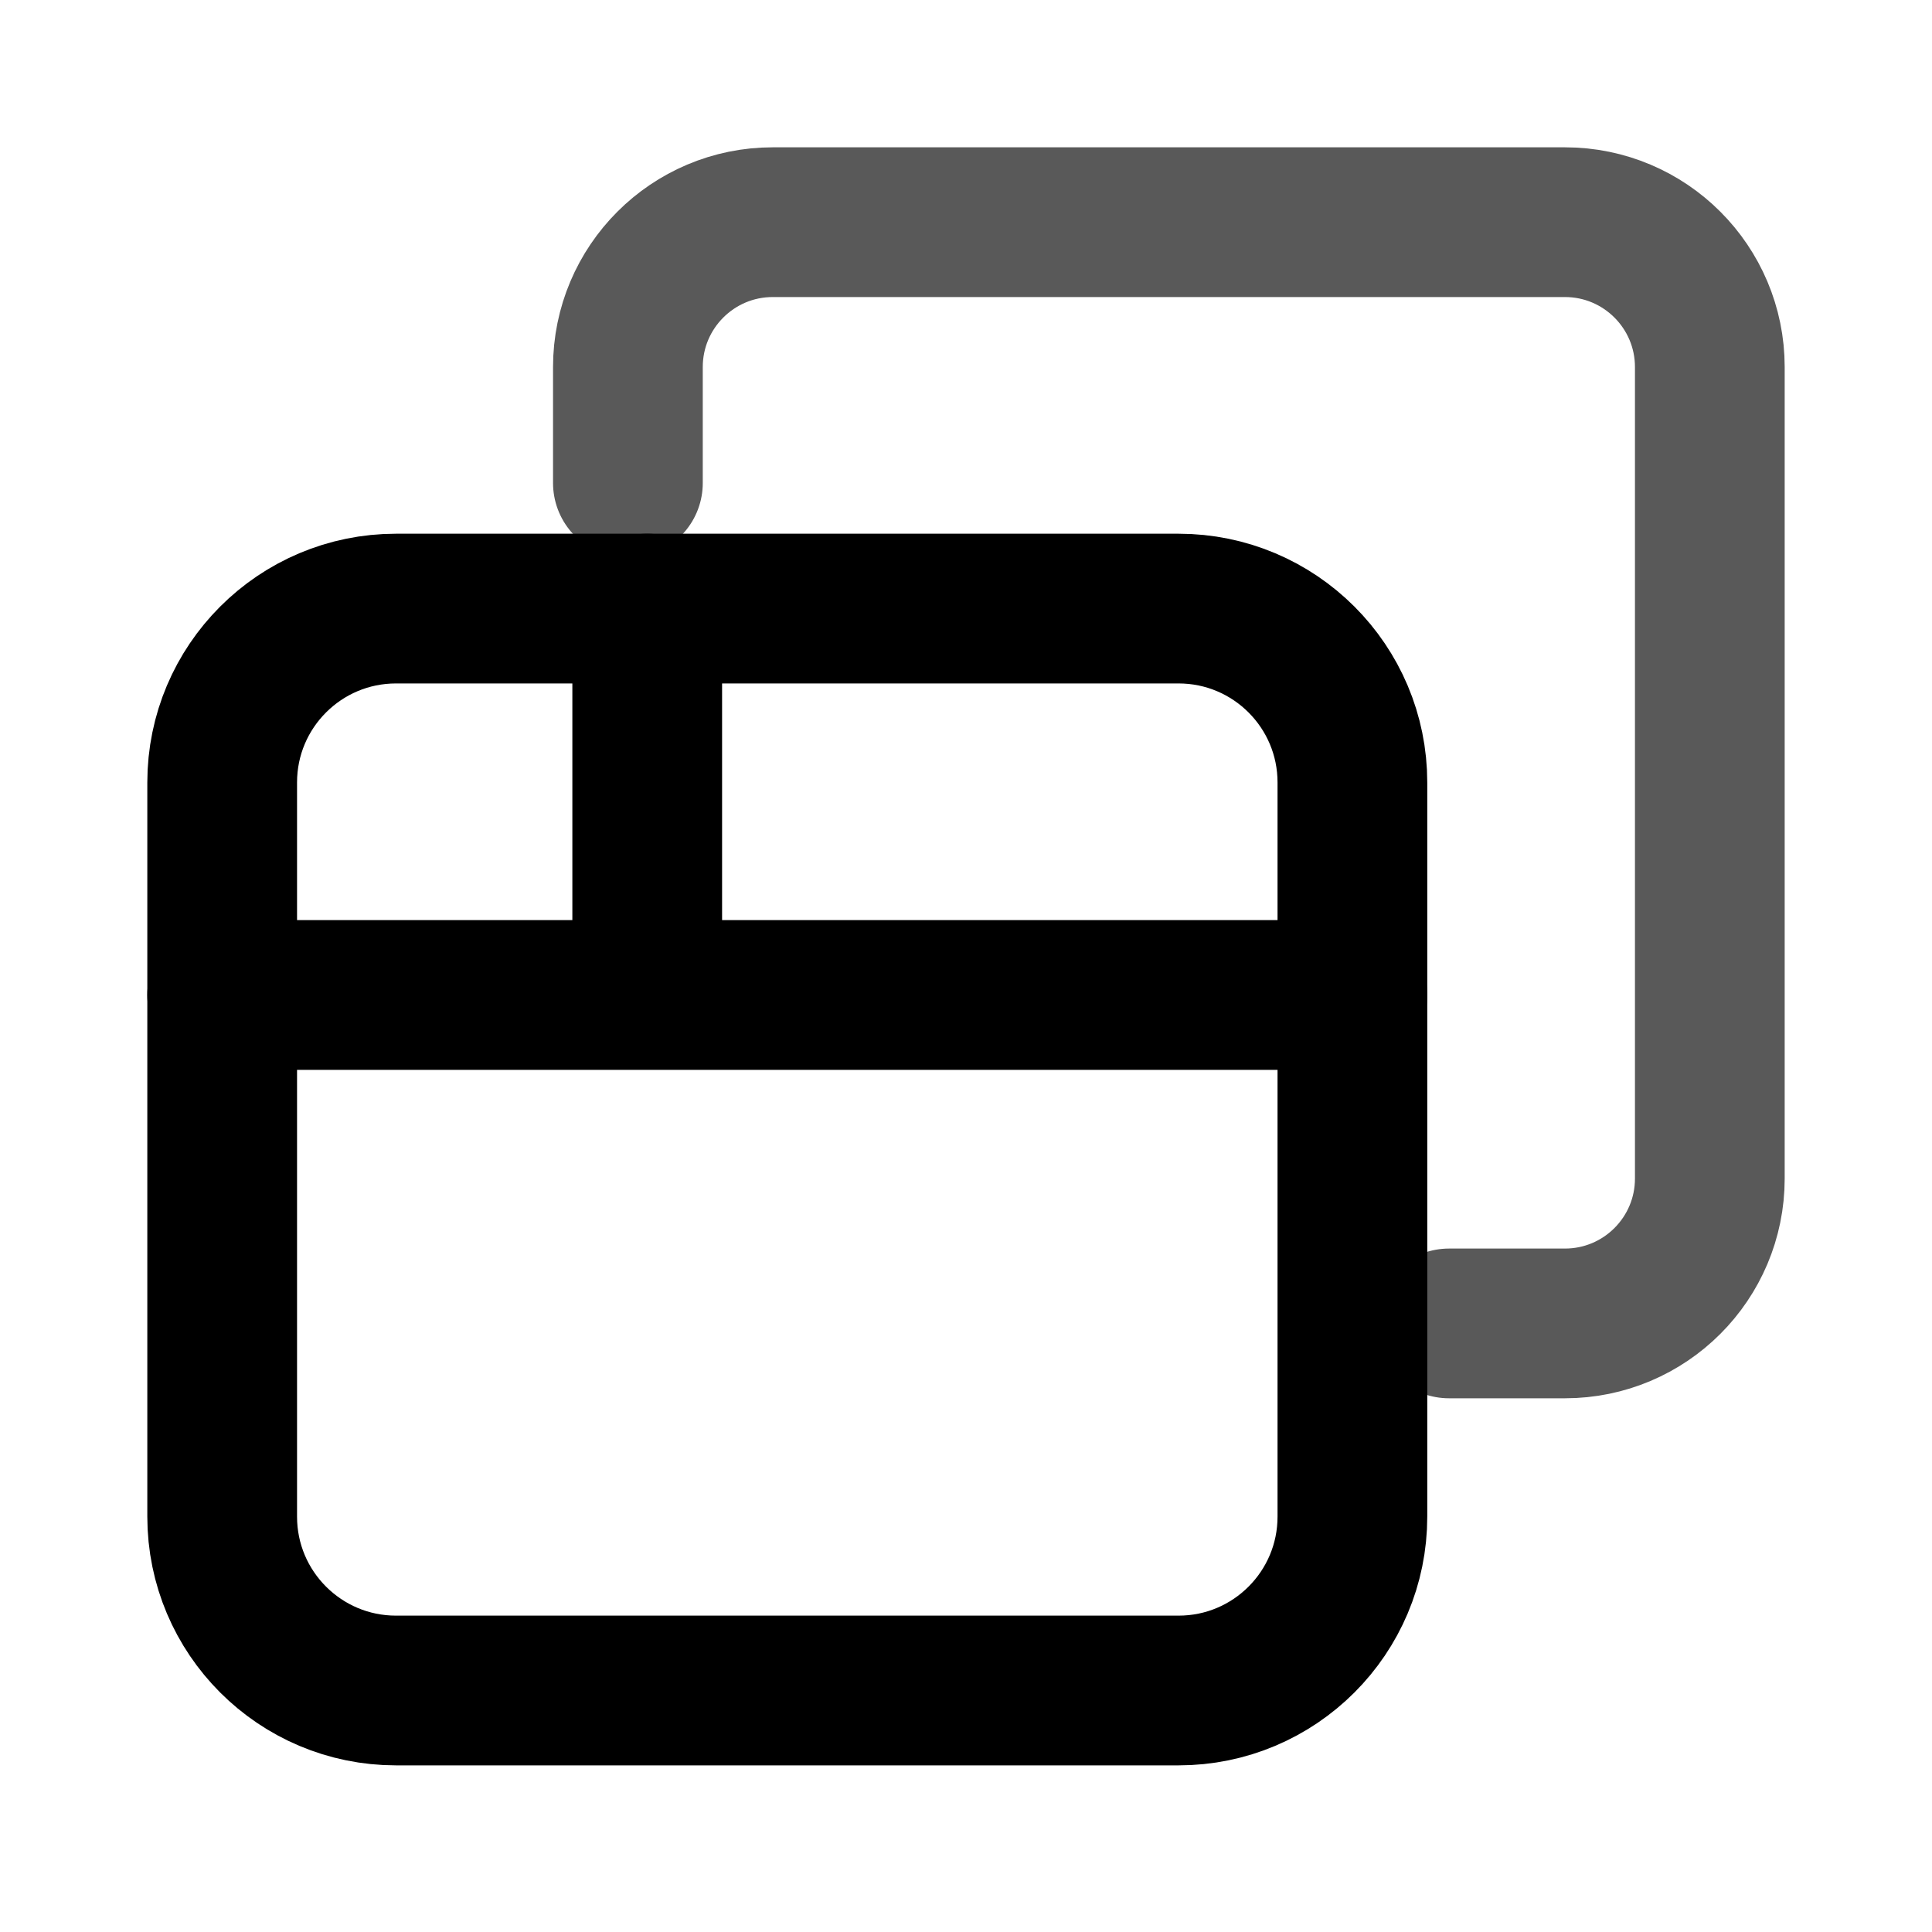
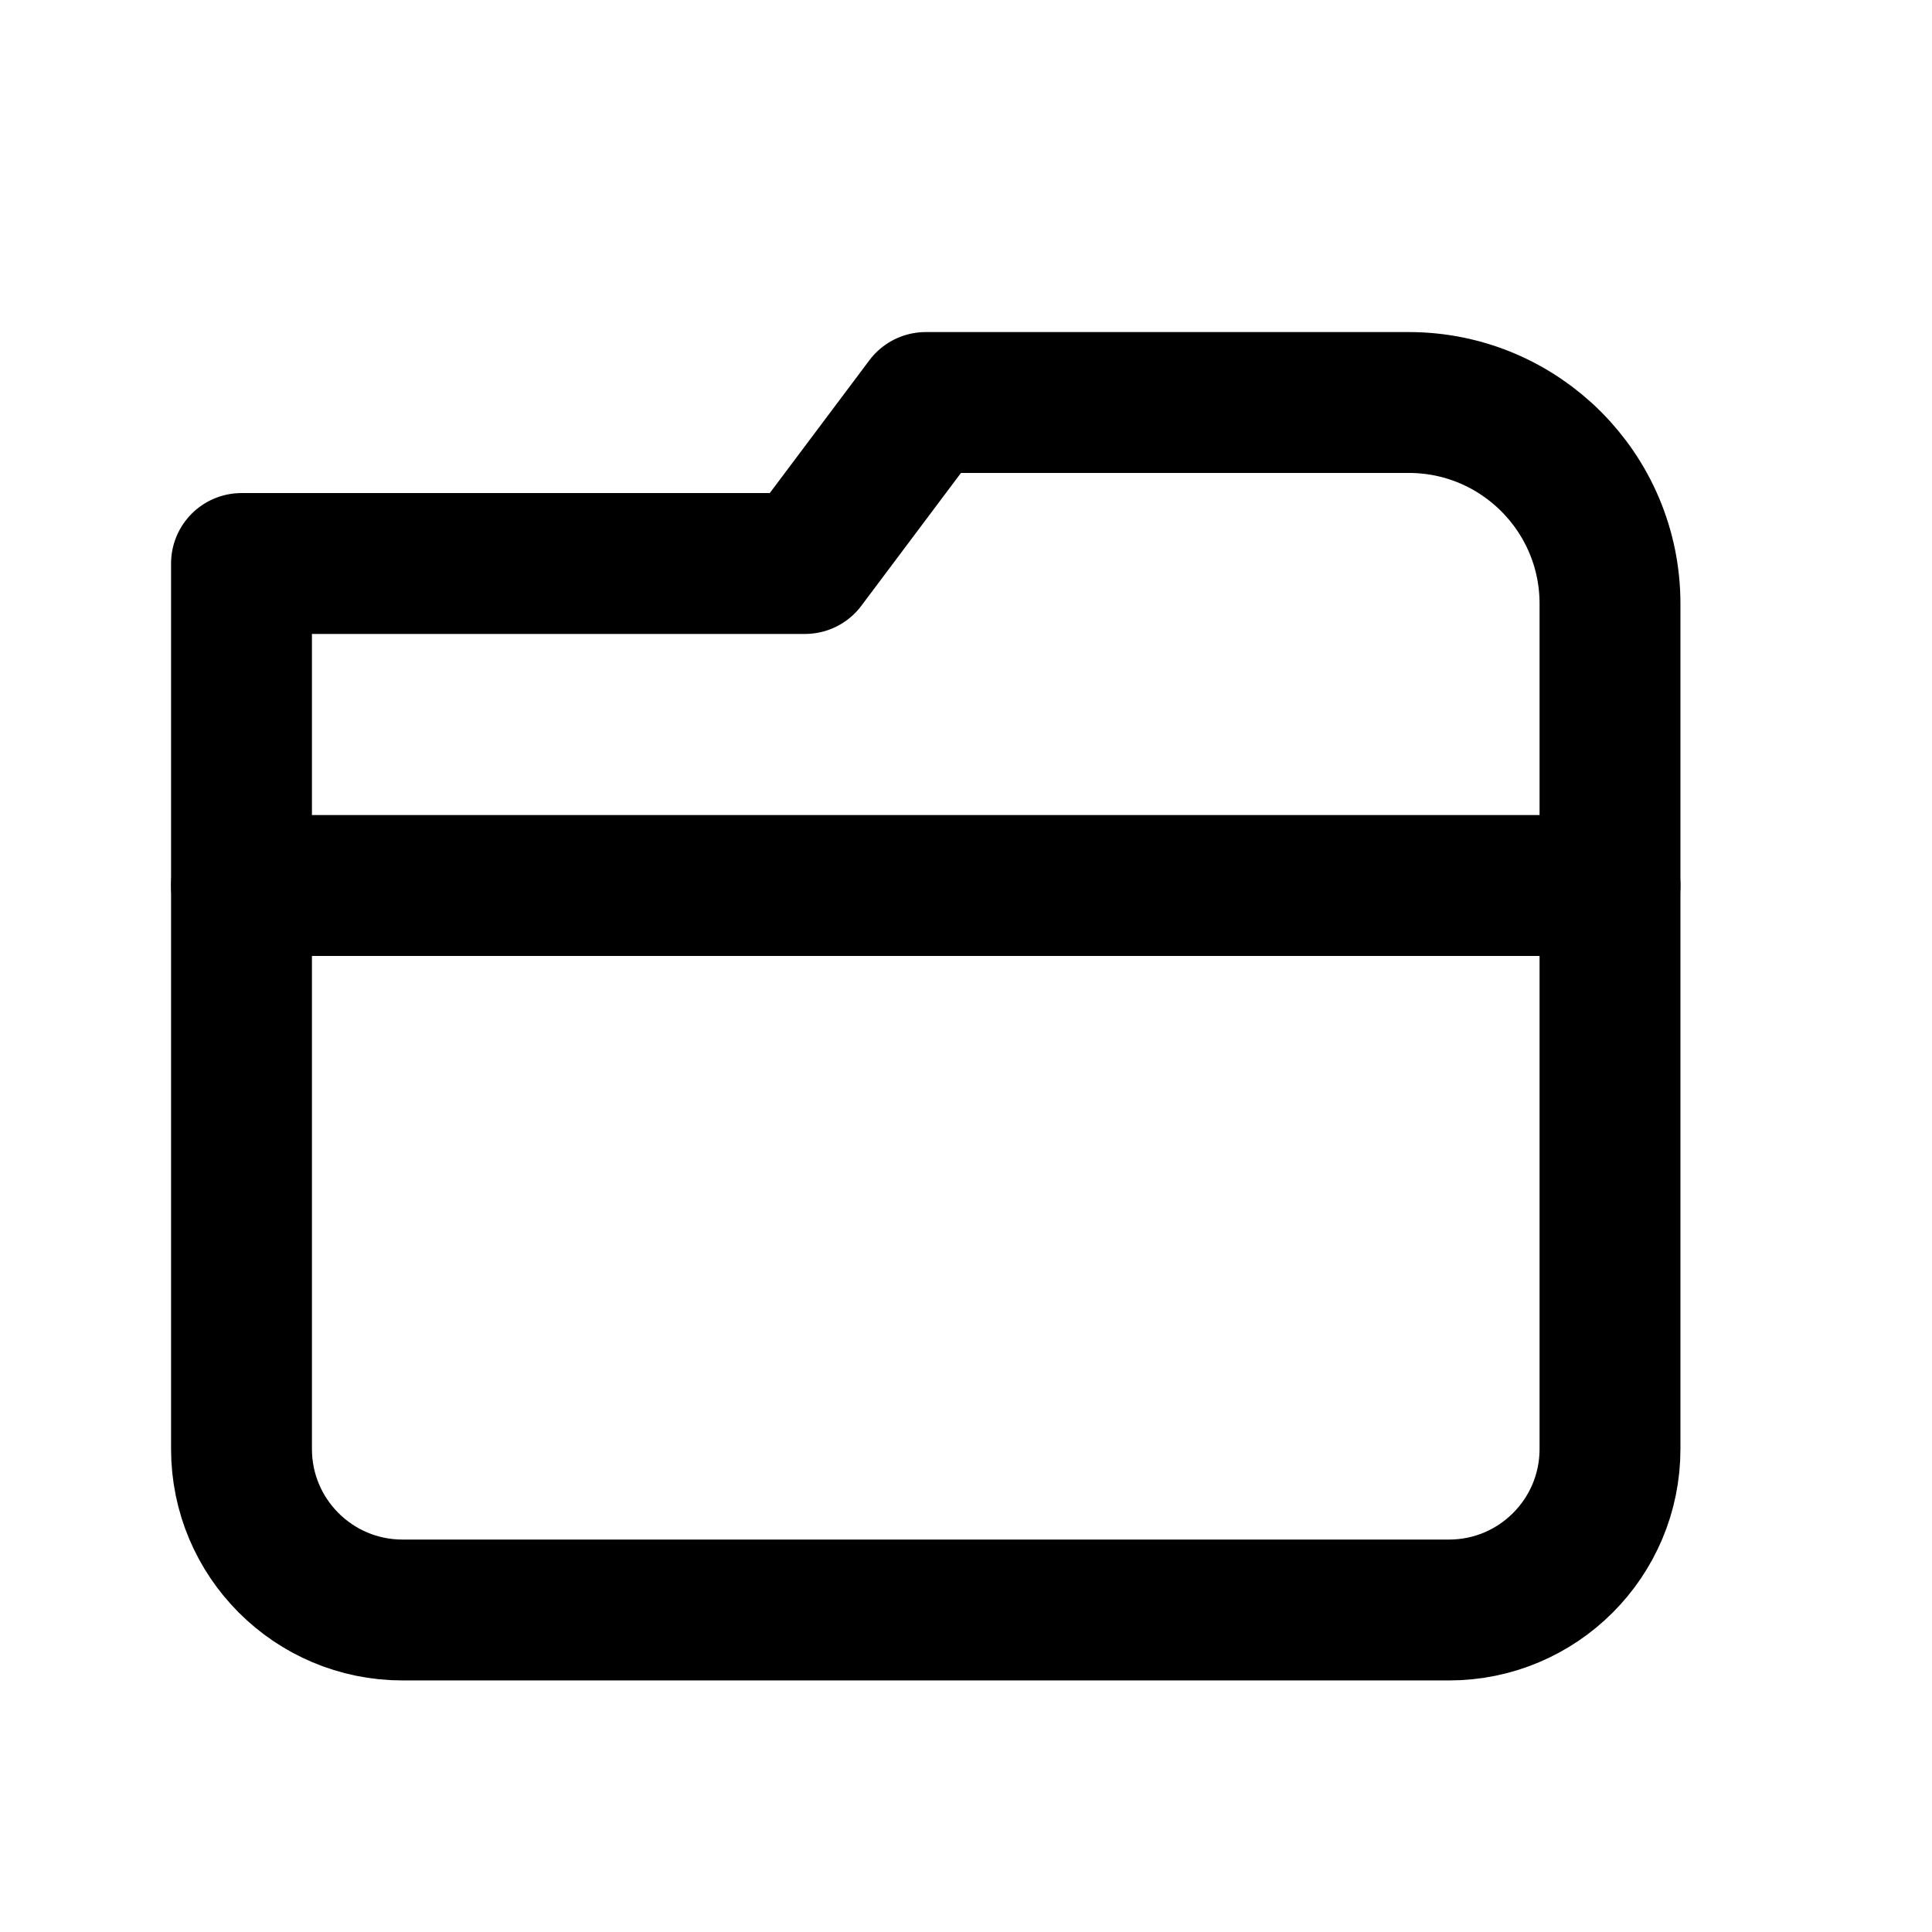
- <svg xmlns="http://www.w3.org/2000/svg" viewBox="0 0 20 20" fill="none" stroke="currentColor" stroke-width="1.55" stroke-linecap="round" stroke-linejoin="round">
-   <path d="M6.5 5V3.8A1.5 1.5 0 0 1 8 2.3h8.2a1.5 1.5 0 0 1 1.5 1.5v8.4a1.5 1.5 0 0 1-1.5 1.5H15" opacity=".65" />
-   <rect x="2.3" y="6.3" width="11.7" height="11.2" rx="1.8" />
-   <path d="M2.3 10.3H14M6.7 6.3v4" />
+ <svg xmlns="http://www.w3.org/2000/svg" viewBox="0 0 24 24" fill="none" stroke="currentColor" stroke-width="1.75" stroke-linecap="round" stroke-linejoin="round">
+   <path d="M3 7h7l1.5-2h6A2.5 2.5 0 0120 7.5V18a2 2 0 01-2 2H5a2 2 0 01-2-2V7z" />
+   <path d="M3 11h17" />
</svg>
